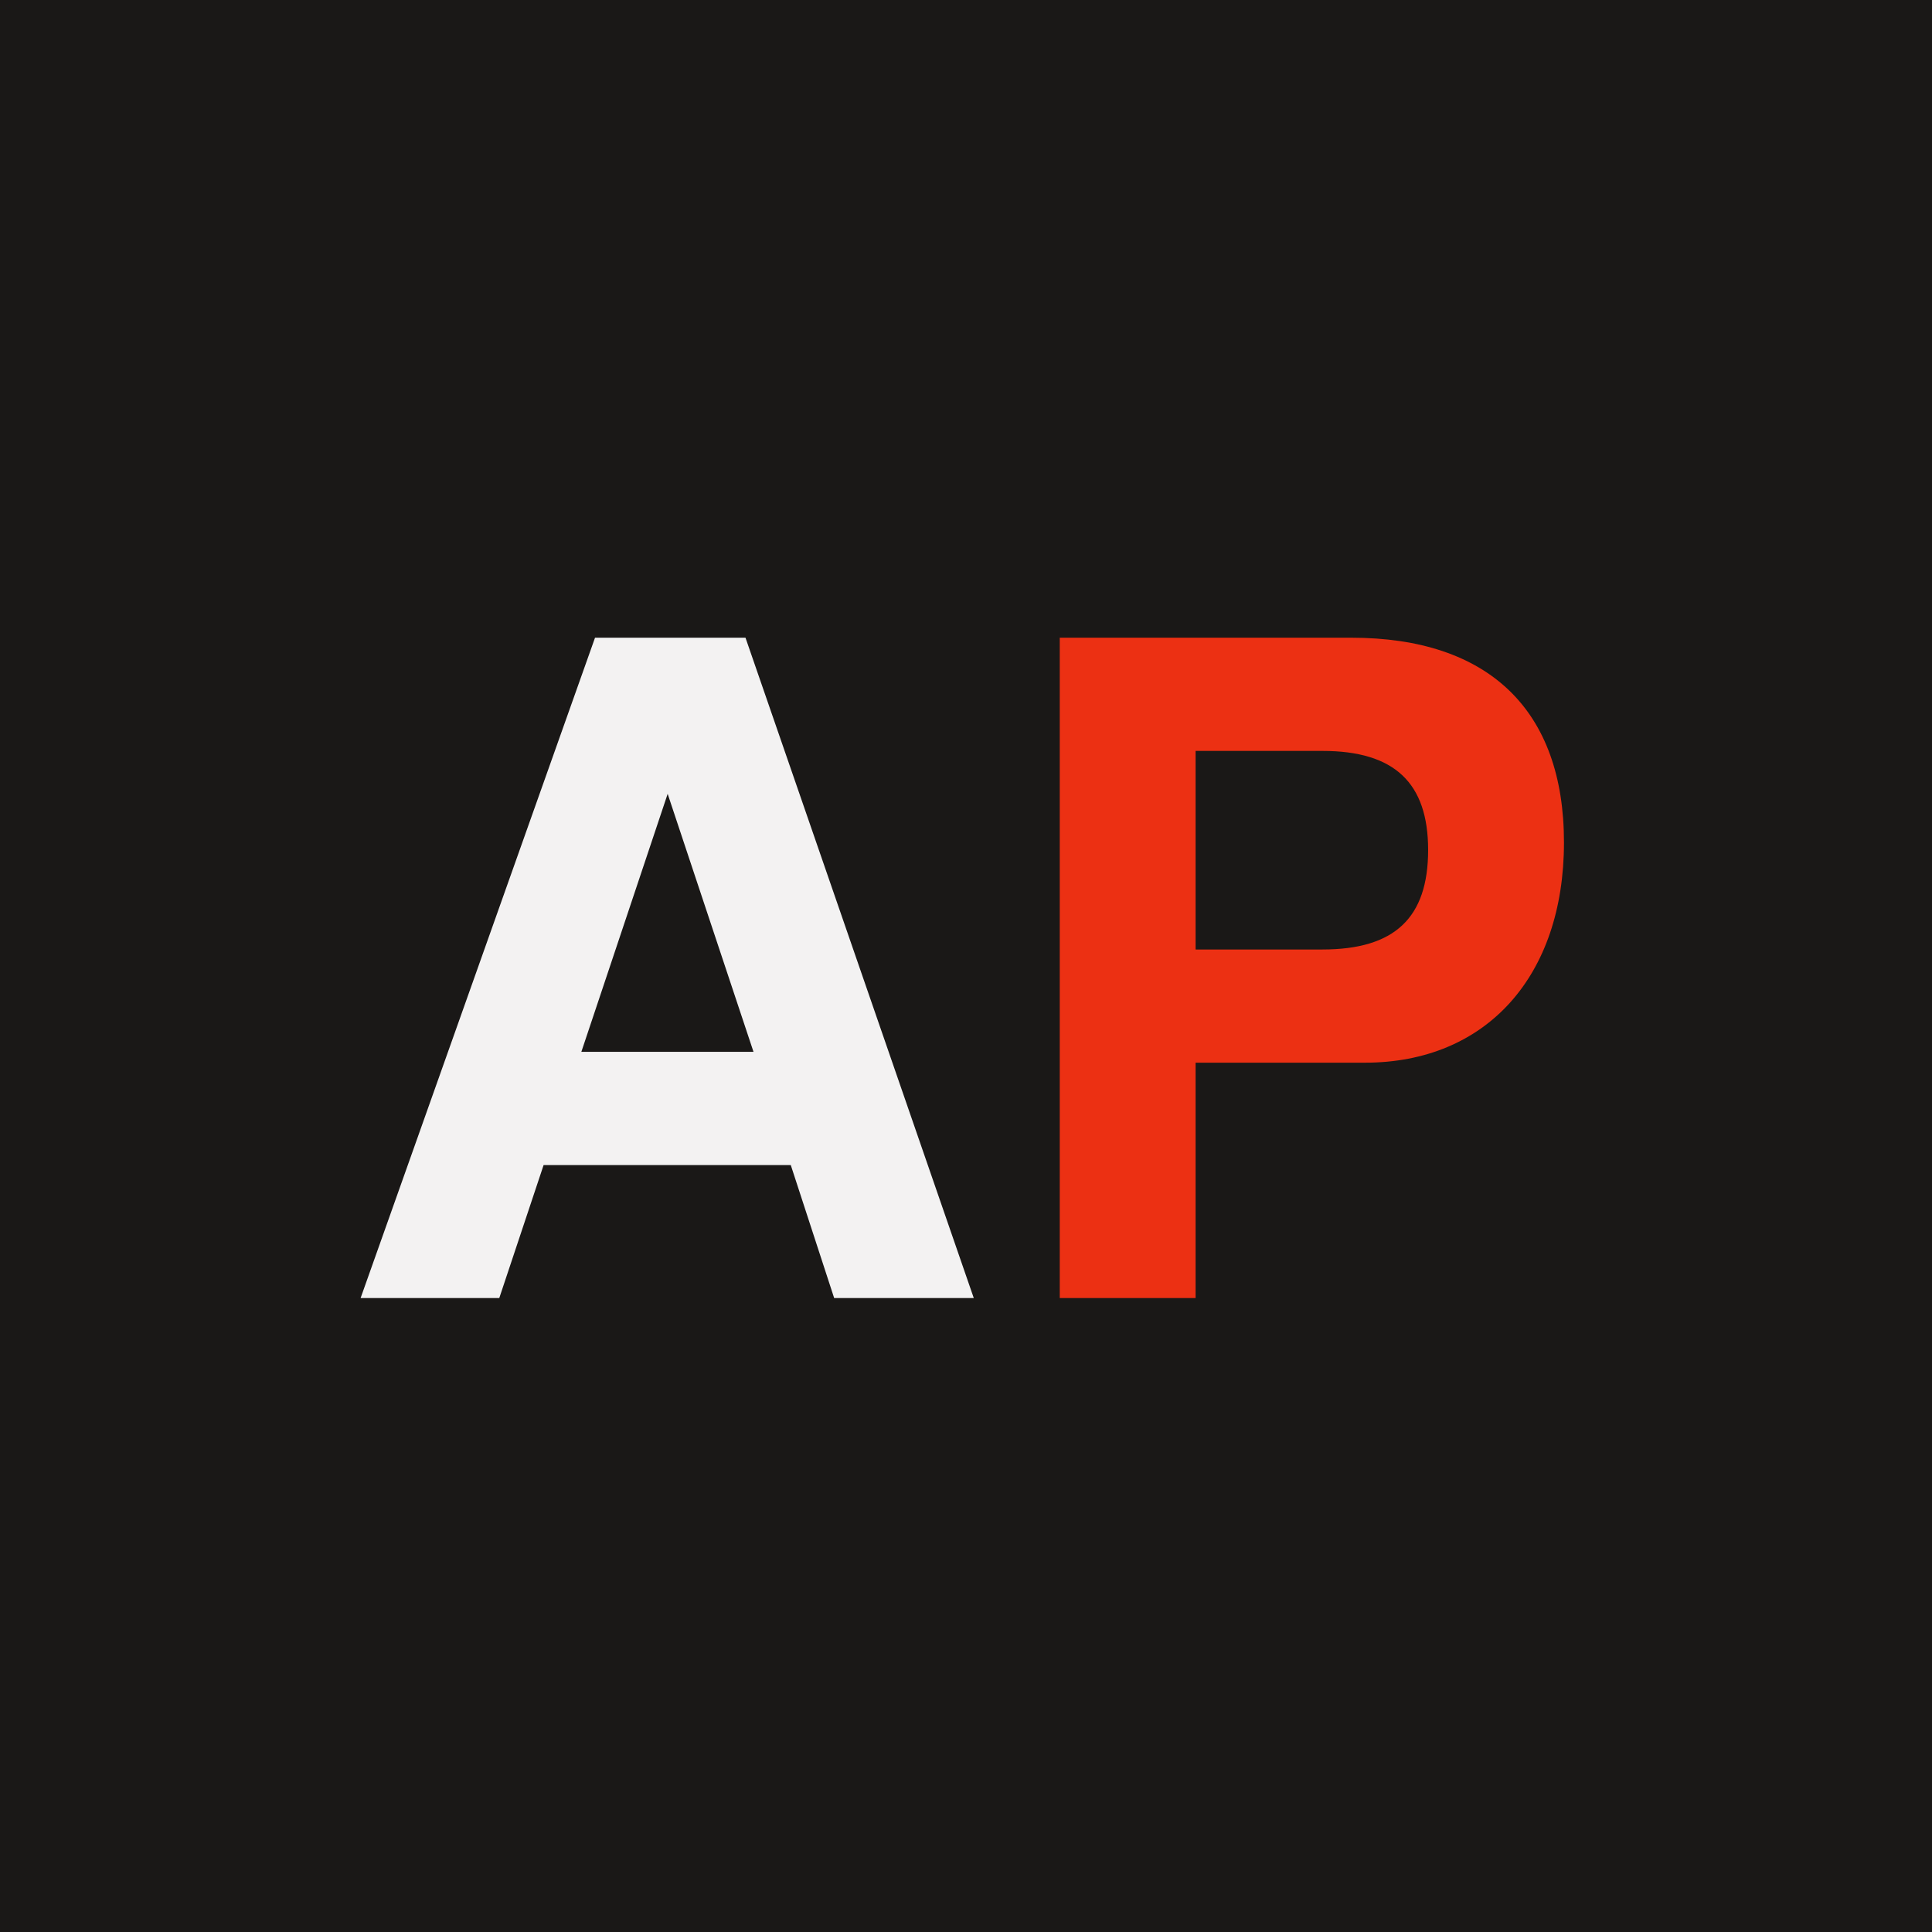
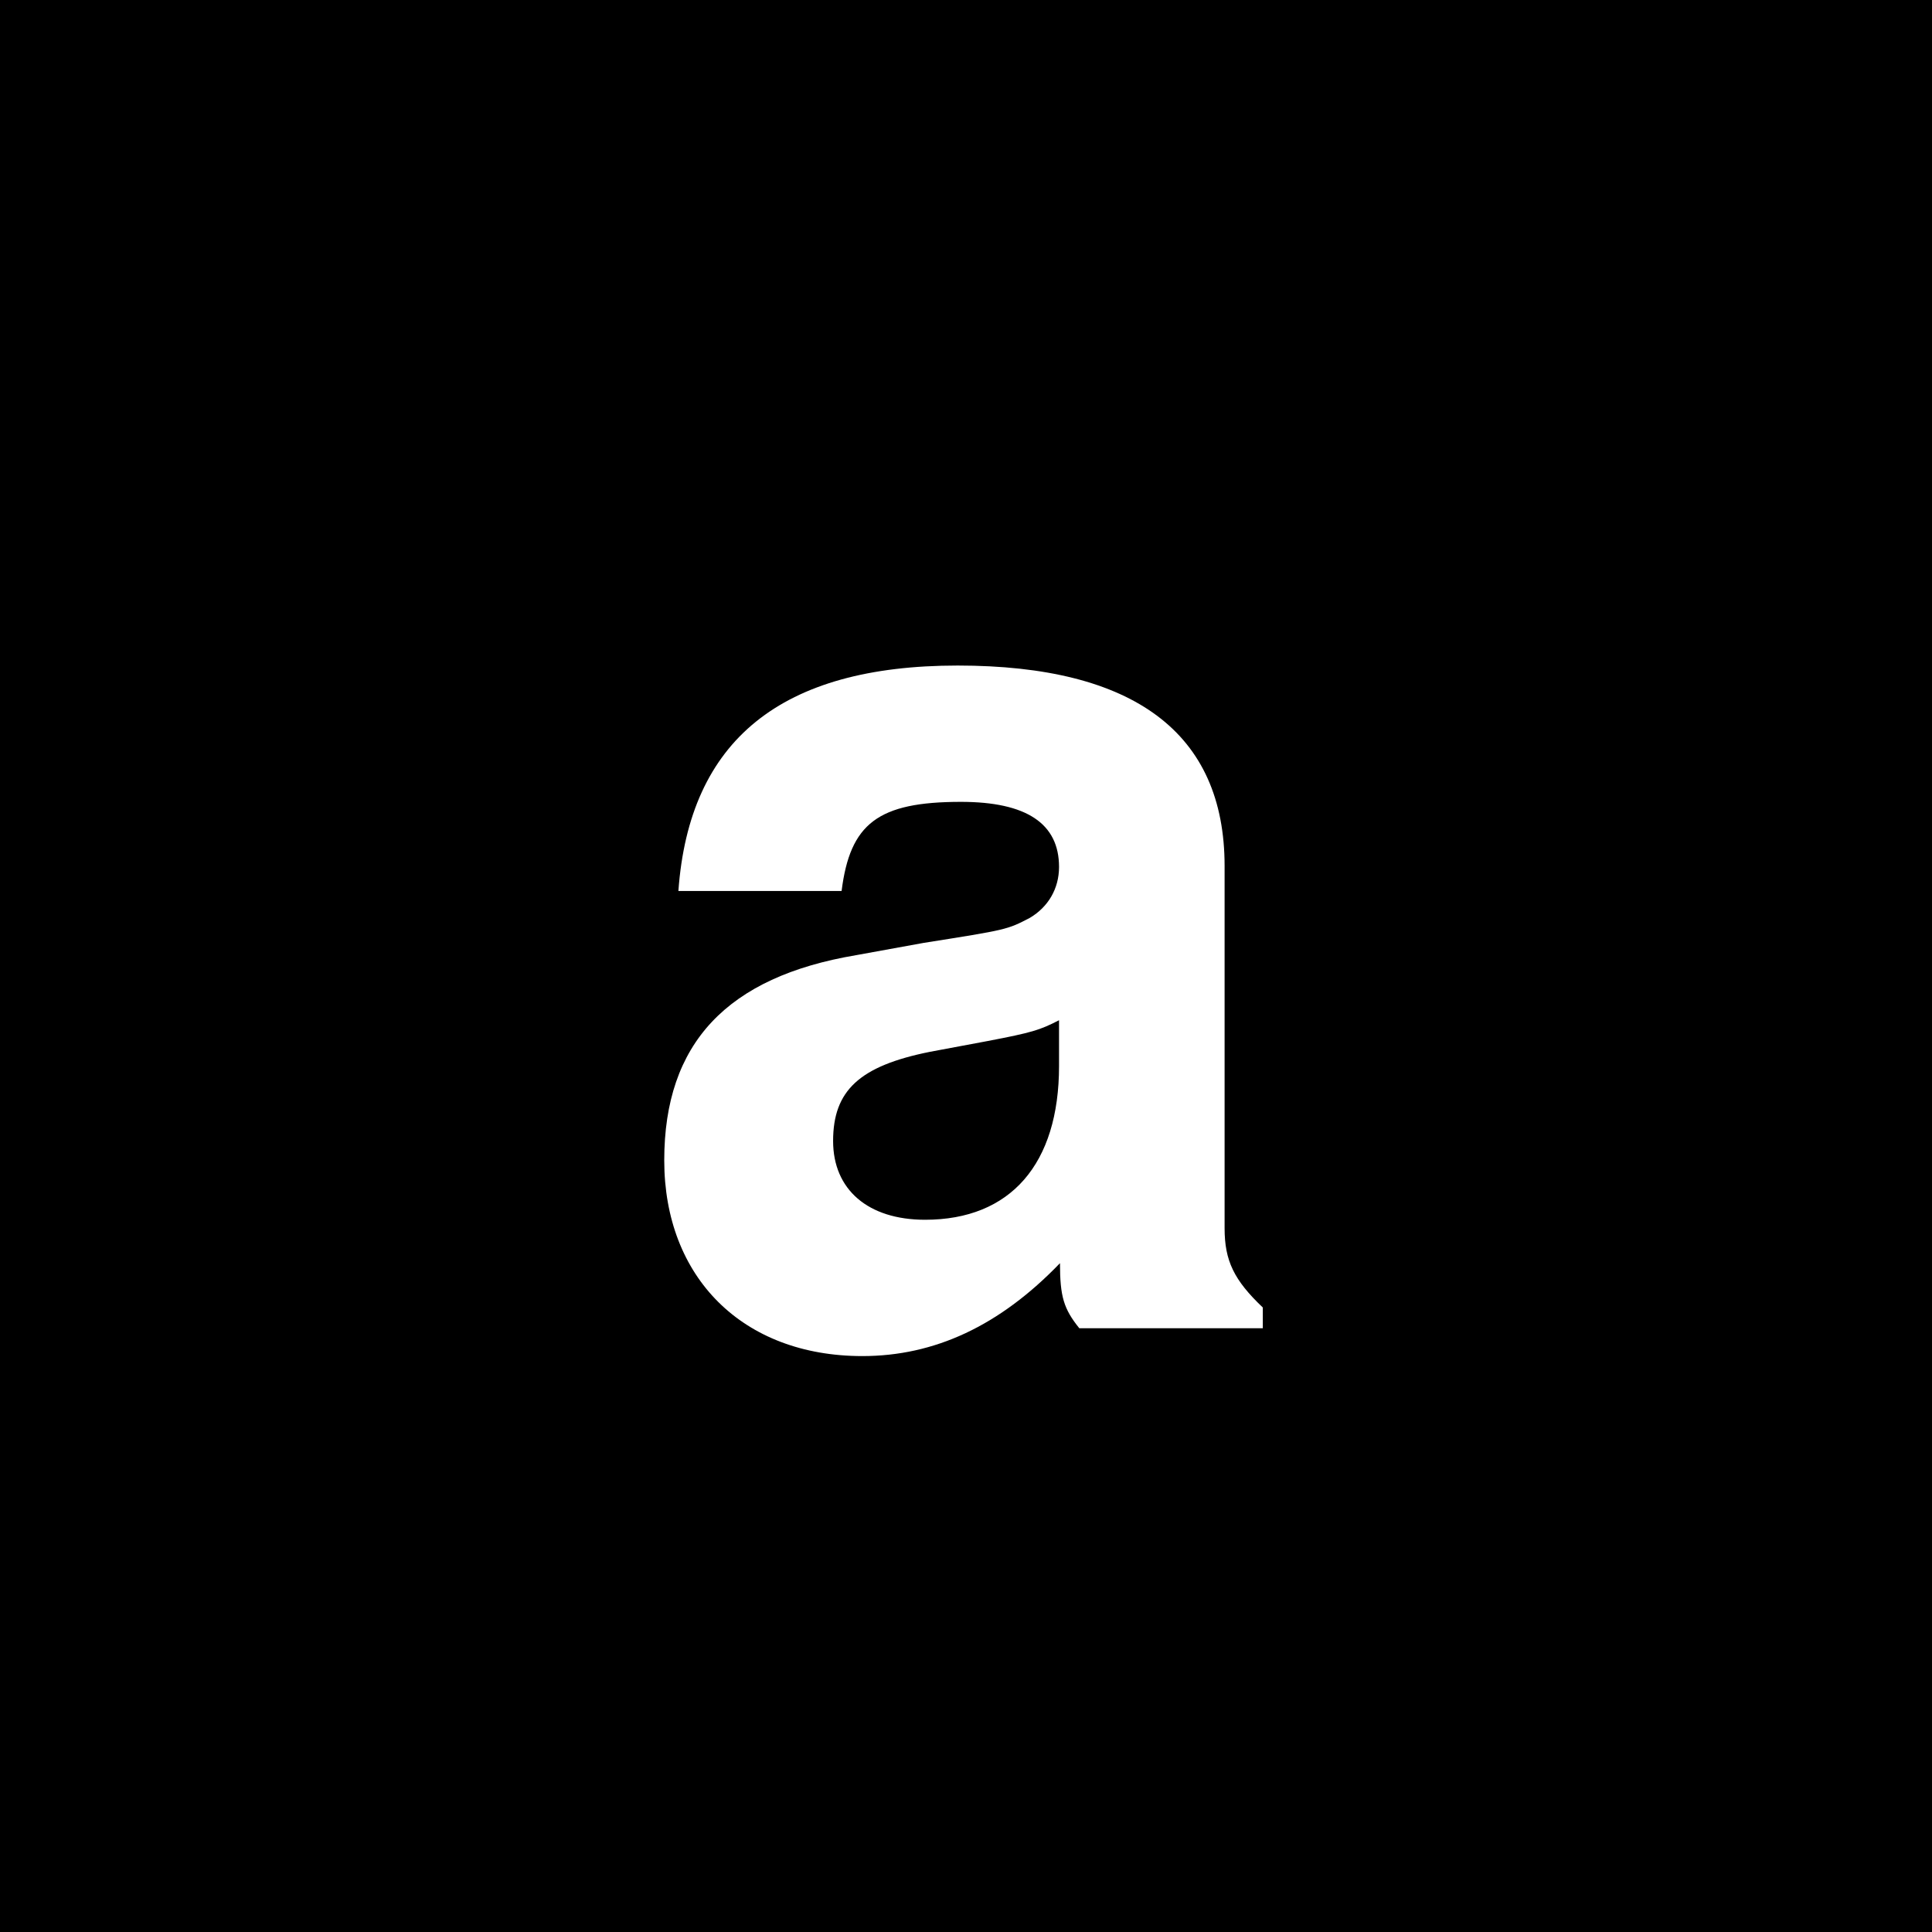
<svg xmlns="http://www.w3.org/2000/svg" viewBox="0 0 64 64">
-   <rect width="64" height="64" fill="#1a1817" />
-   <text x="32" y="43" font-family="Archivo, Helvetica, Arial, sans-serif" font-size="30" font-weight="800" letter-spacing="-1.5" text-anchor="middle" fill="#f3f2f2">A<tspan fill="#ec3013">P</tspan>
-   </text>
+   <rect width="64" height="64" fill="#000" />
+   <text x="32" y="44" font-family="system-ui, Helvetica, Arial, sans-serif" font-size="40" font-weight="800" text-anchor="middle" fill="#fff">a</text>
</svg>
